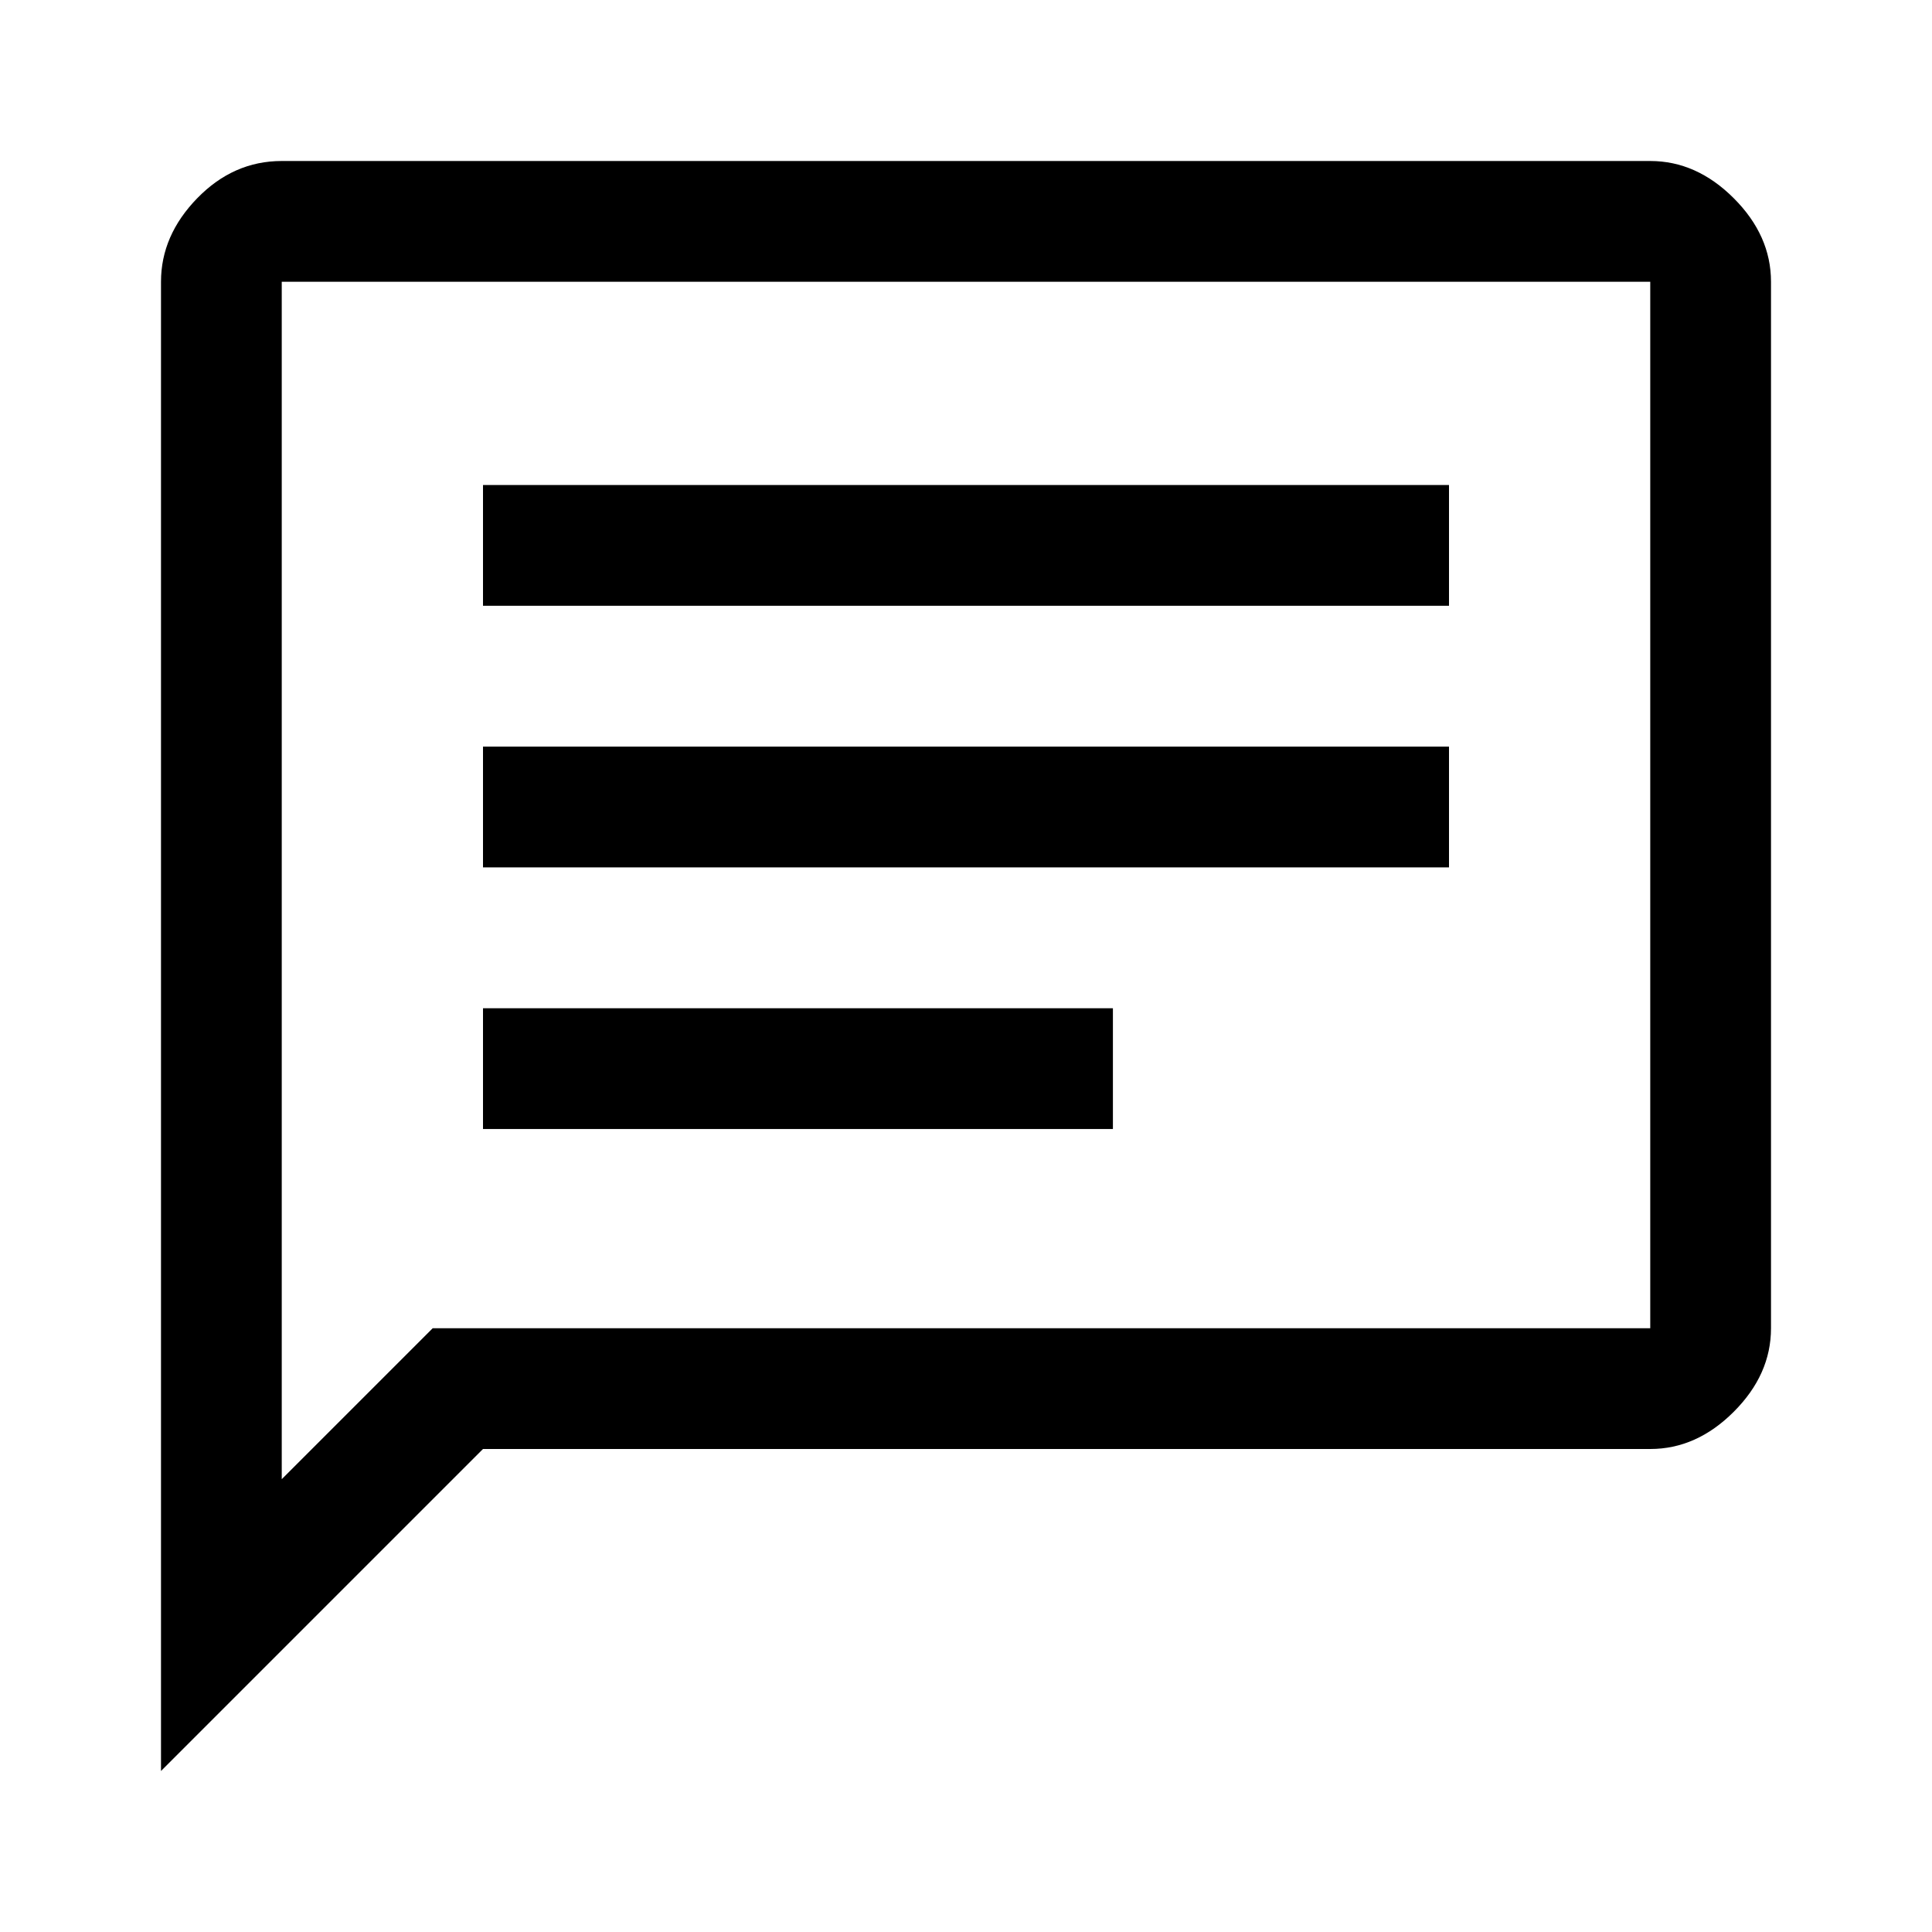
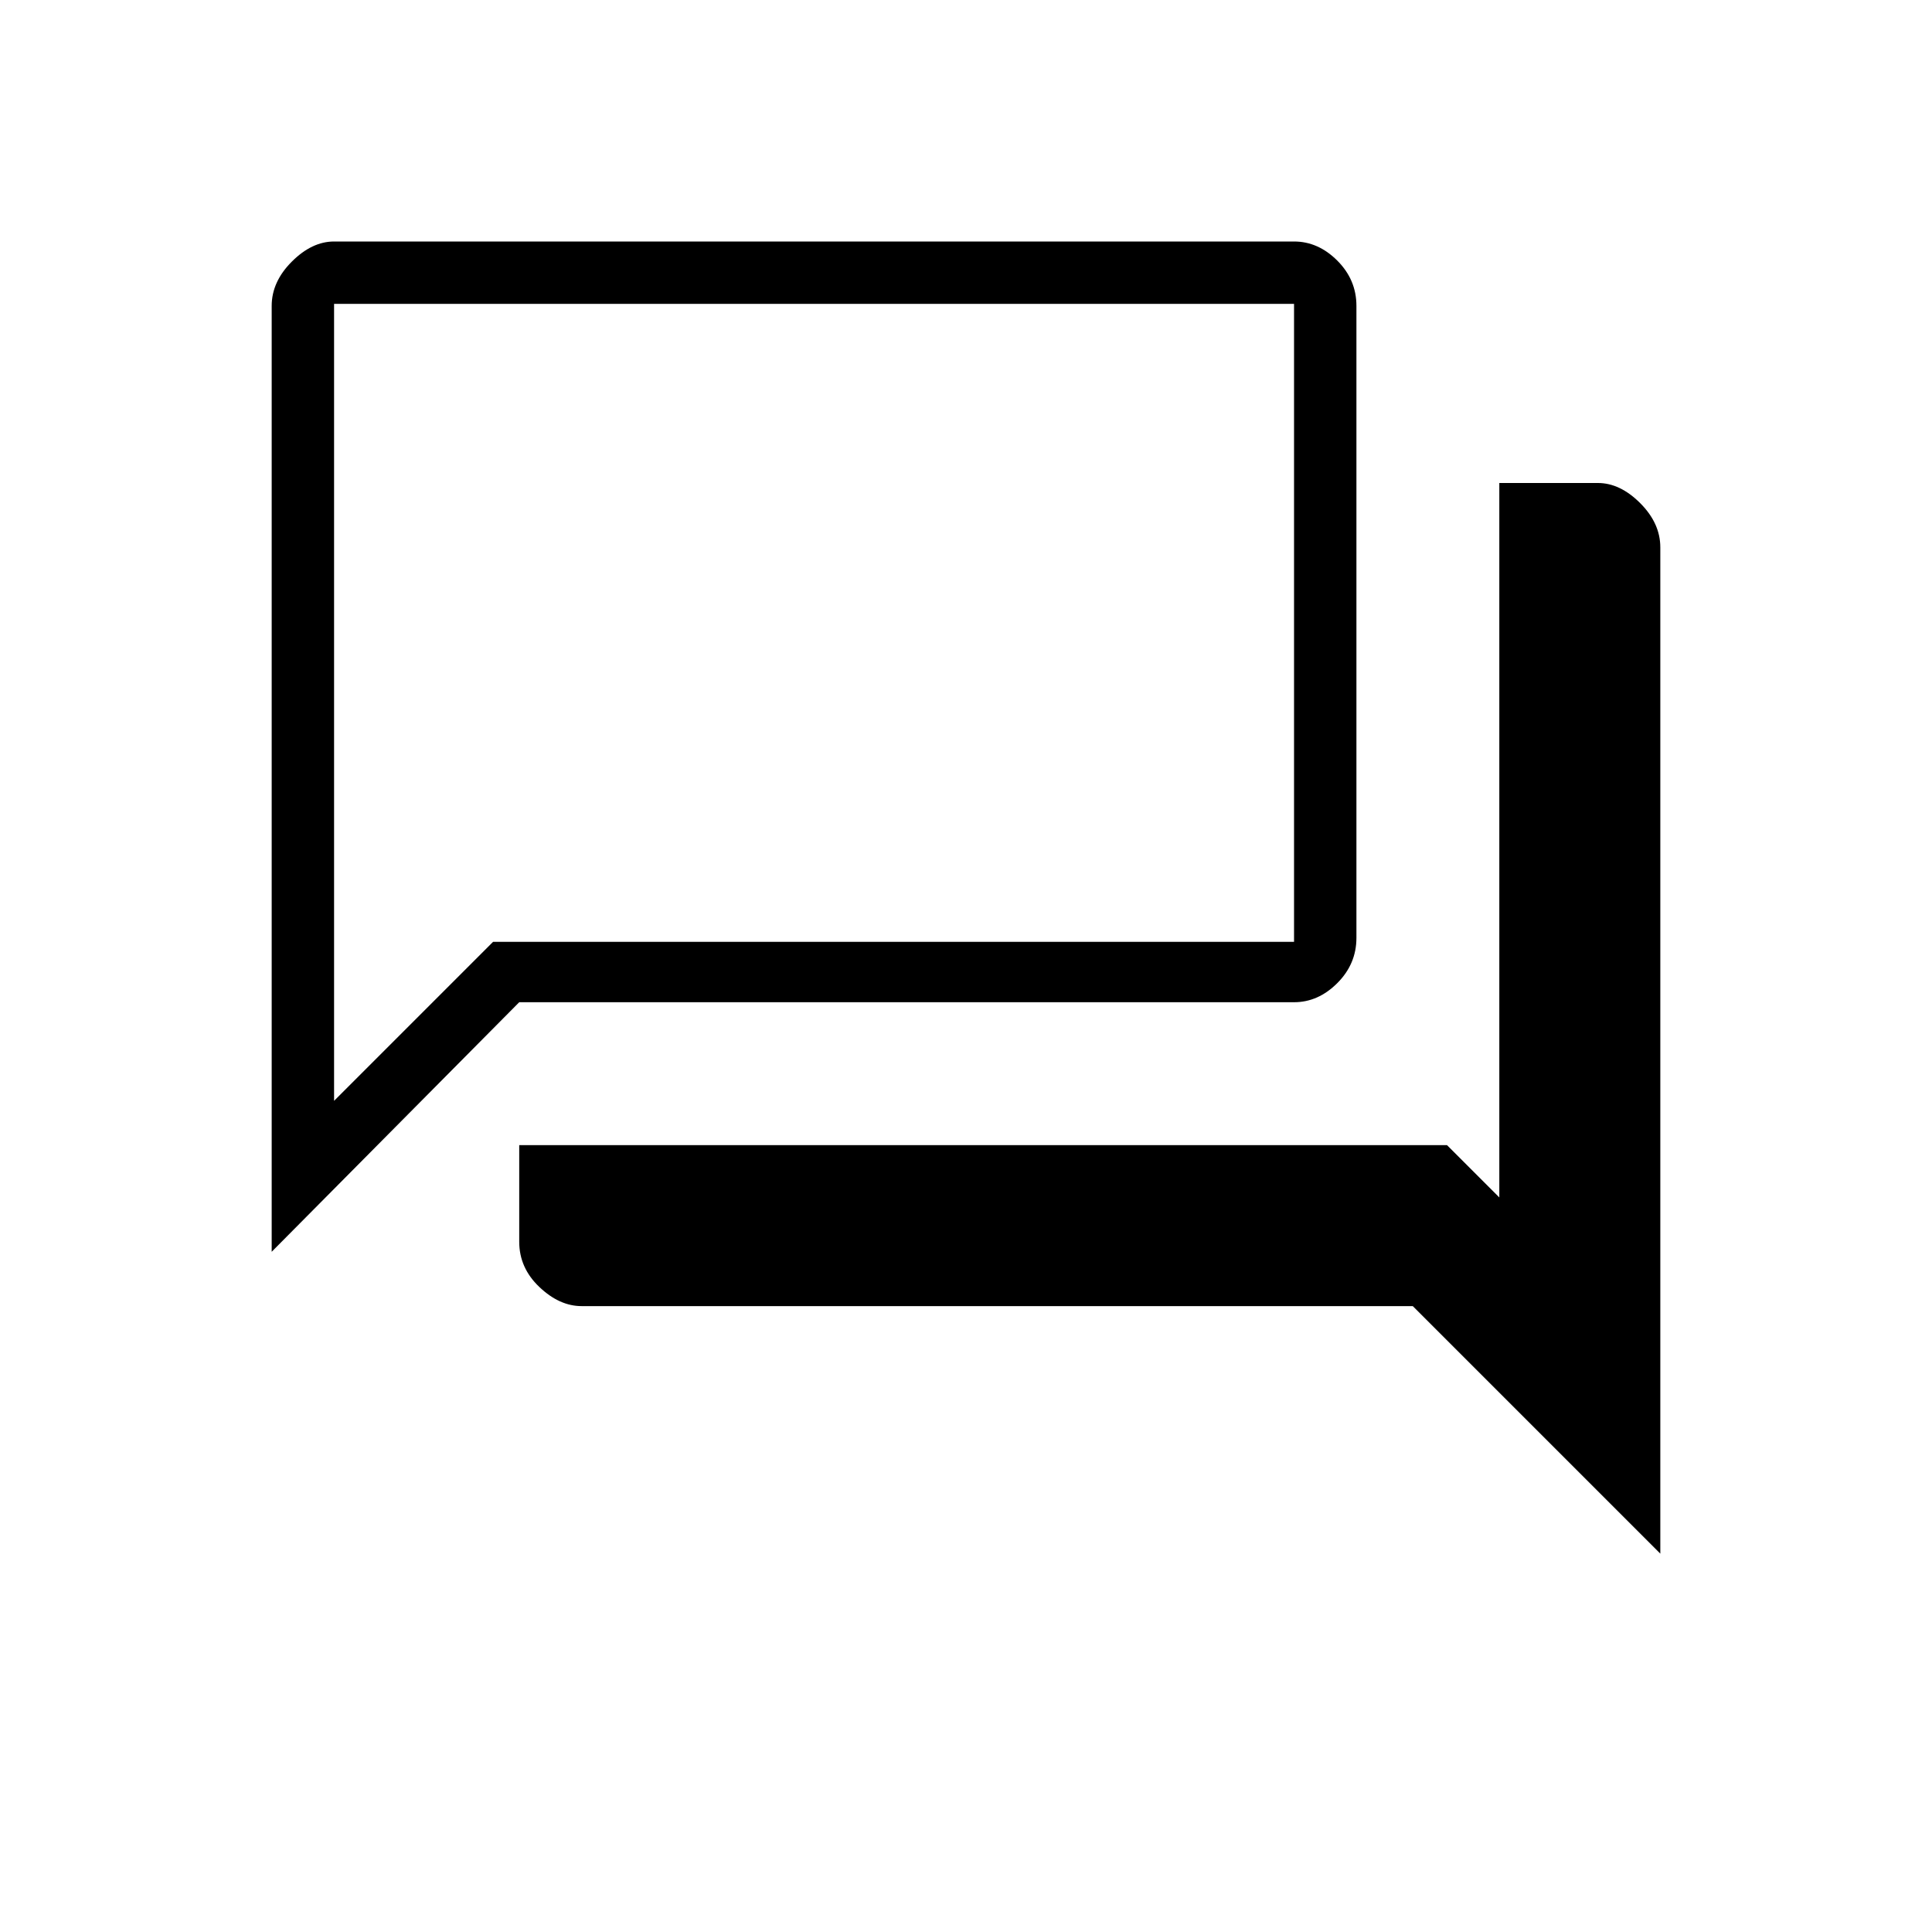
<svg xmlns="http://www.w3.org/2000/svg" height="48" width="48">
-   <path d="M12 28.05H27.65V25.05H12ZM12 21.55H36V18.55H12ZM12 15.05H36V12.05H12ZM4 44V7Q4 5.85 4.9 4.925Q5.8 4 7 4H41Q42.15 4 43.075 4.925Q44 5.85 44 7V33Q44 34.15 43.075 35.075Q42.15 36 41 36H12ZM7 36.75 10.75 33H41Q41 33 41 33Q41 33 41 33V7Q41 7 41 7Q41 7 41 7H7Q7 7 7 7Q7 7 7 7ZM7 7Q7 7 7 7Q7 7 7 7Q7 7 7 7Q7 7 7 7V33Q7 33 7 33Q7 33 7 33V36.75Z" />
+   <path d="M6.75 31.1V7.6Q6.75 7 7.25 6.5Q7.75 6 8.3 6H32.15Q32.75 6 33.225 6.475Q33.7 6.95 33.7 7.6V23.3Q33.7 23.95 33.225 24.425Q32.75 24.9 32.15 24.9H12.9ZM14.45 32.45Q13.9 32.45 13.4 31.975Q12.9 31.5 12.9 30.85V28.45H35.95L37.25 29.75V12H39.7Q40.25 12 40.75 12.5Q41.25 13 41.25 13.6V38.6L35.1 32.45ZM32.15 7.55H8.3V27.35L12.25 23.4H32.15ZM8.3 7.55V23.4V27.35Z" />
</svg>
